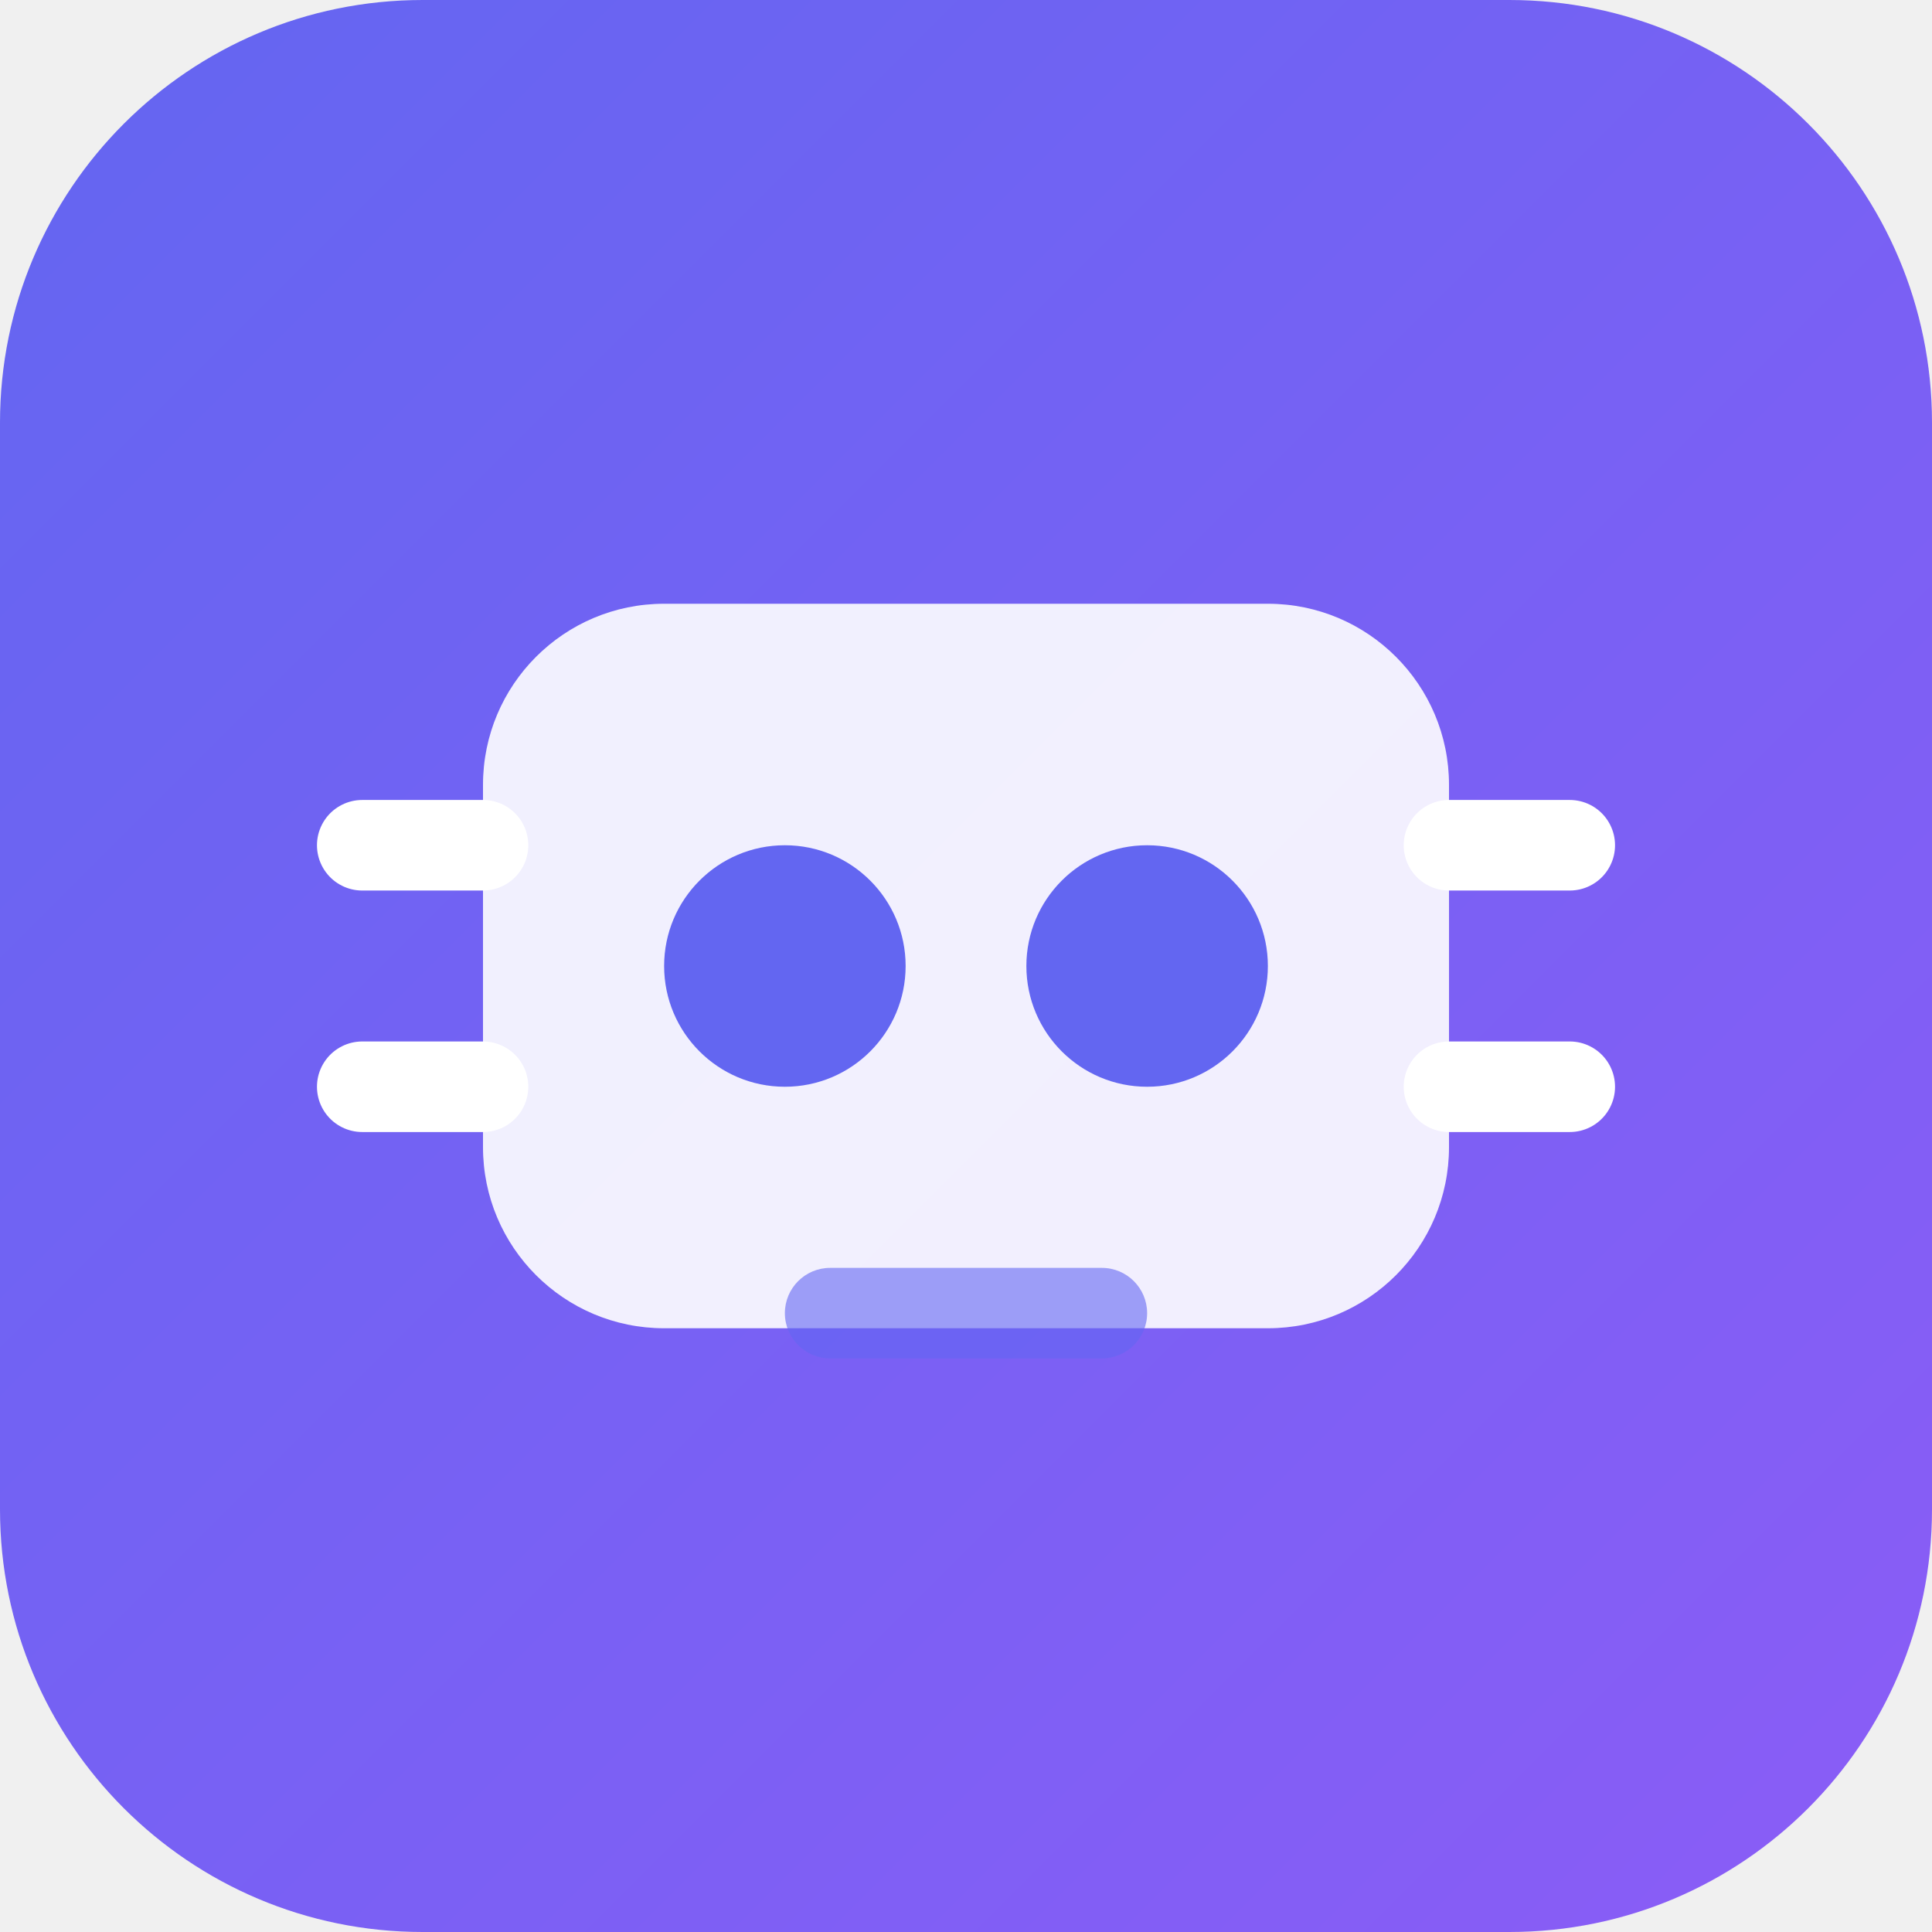
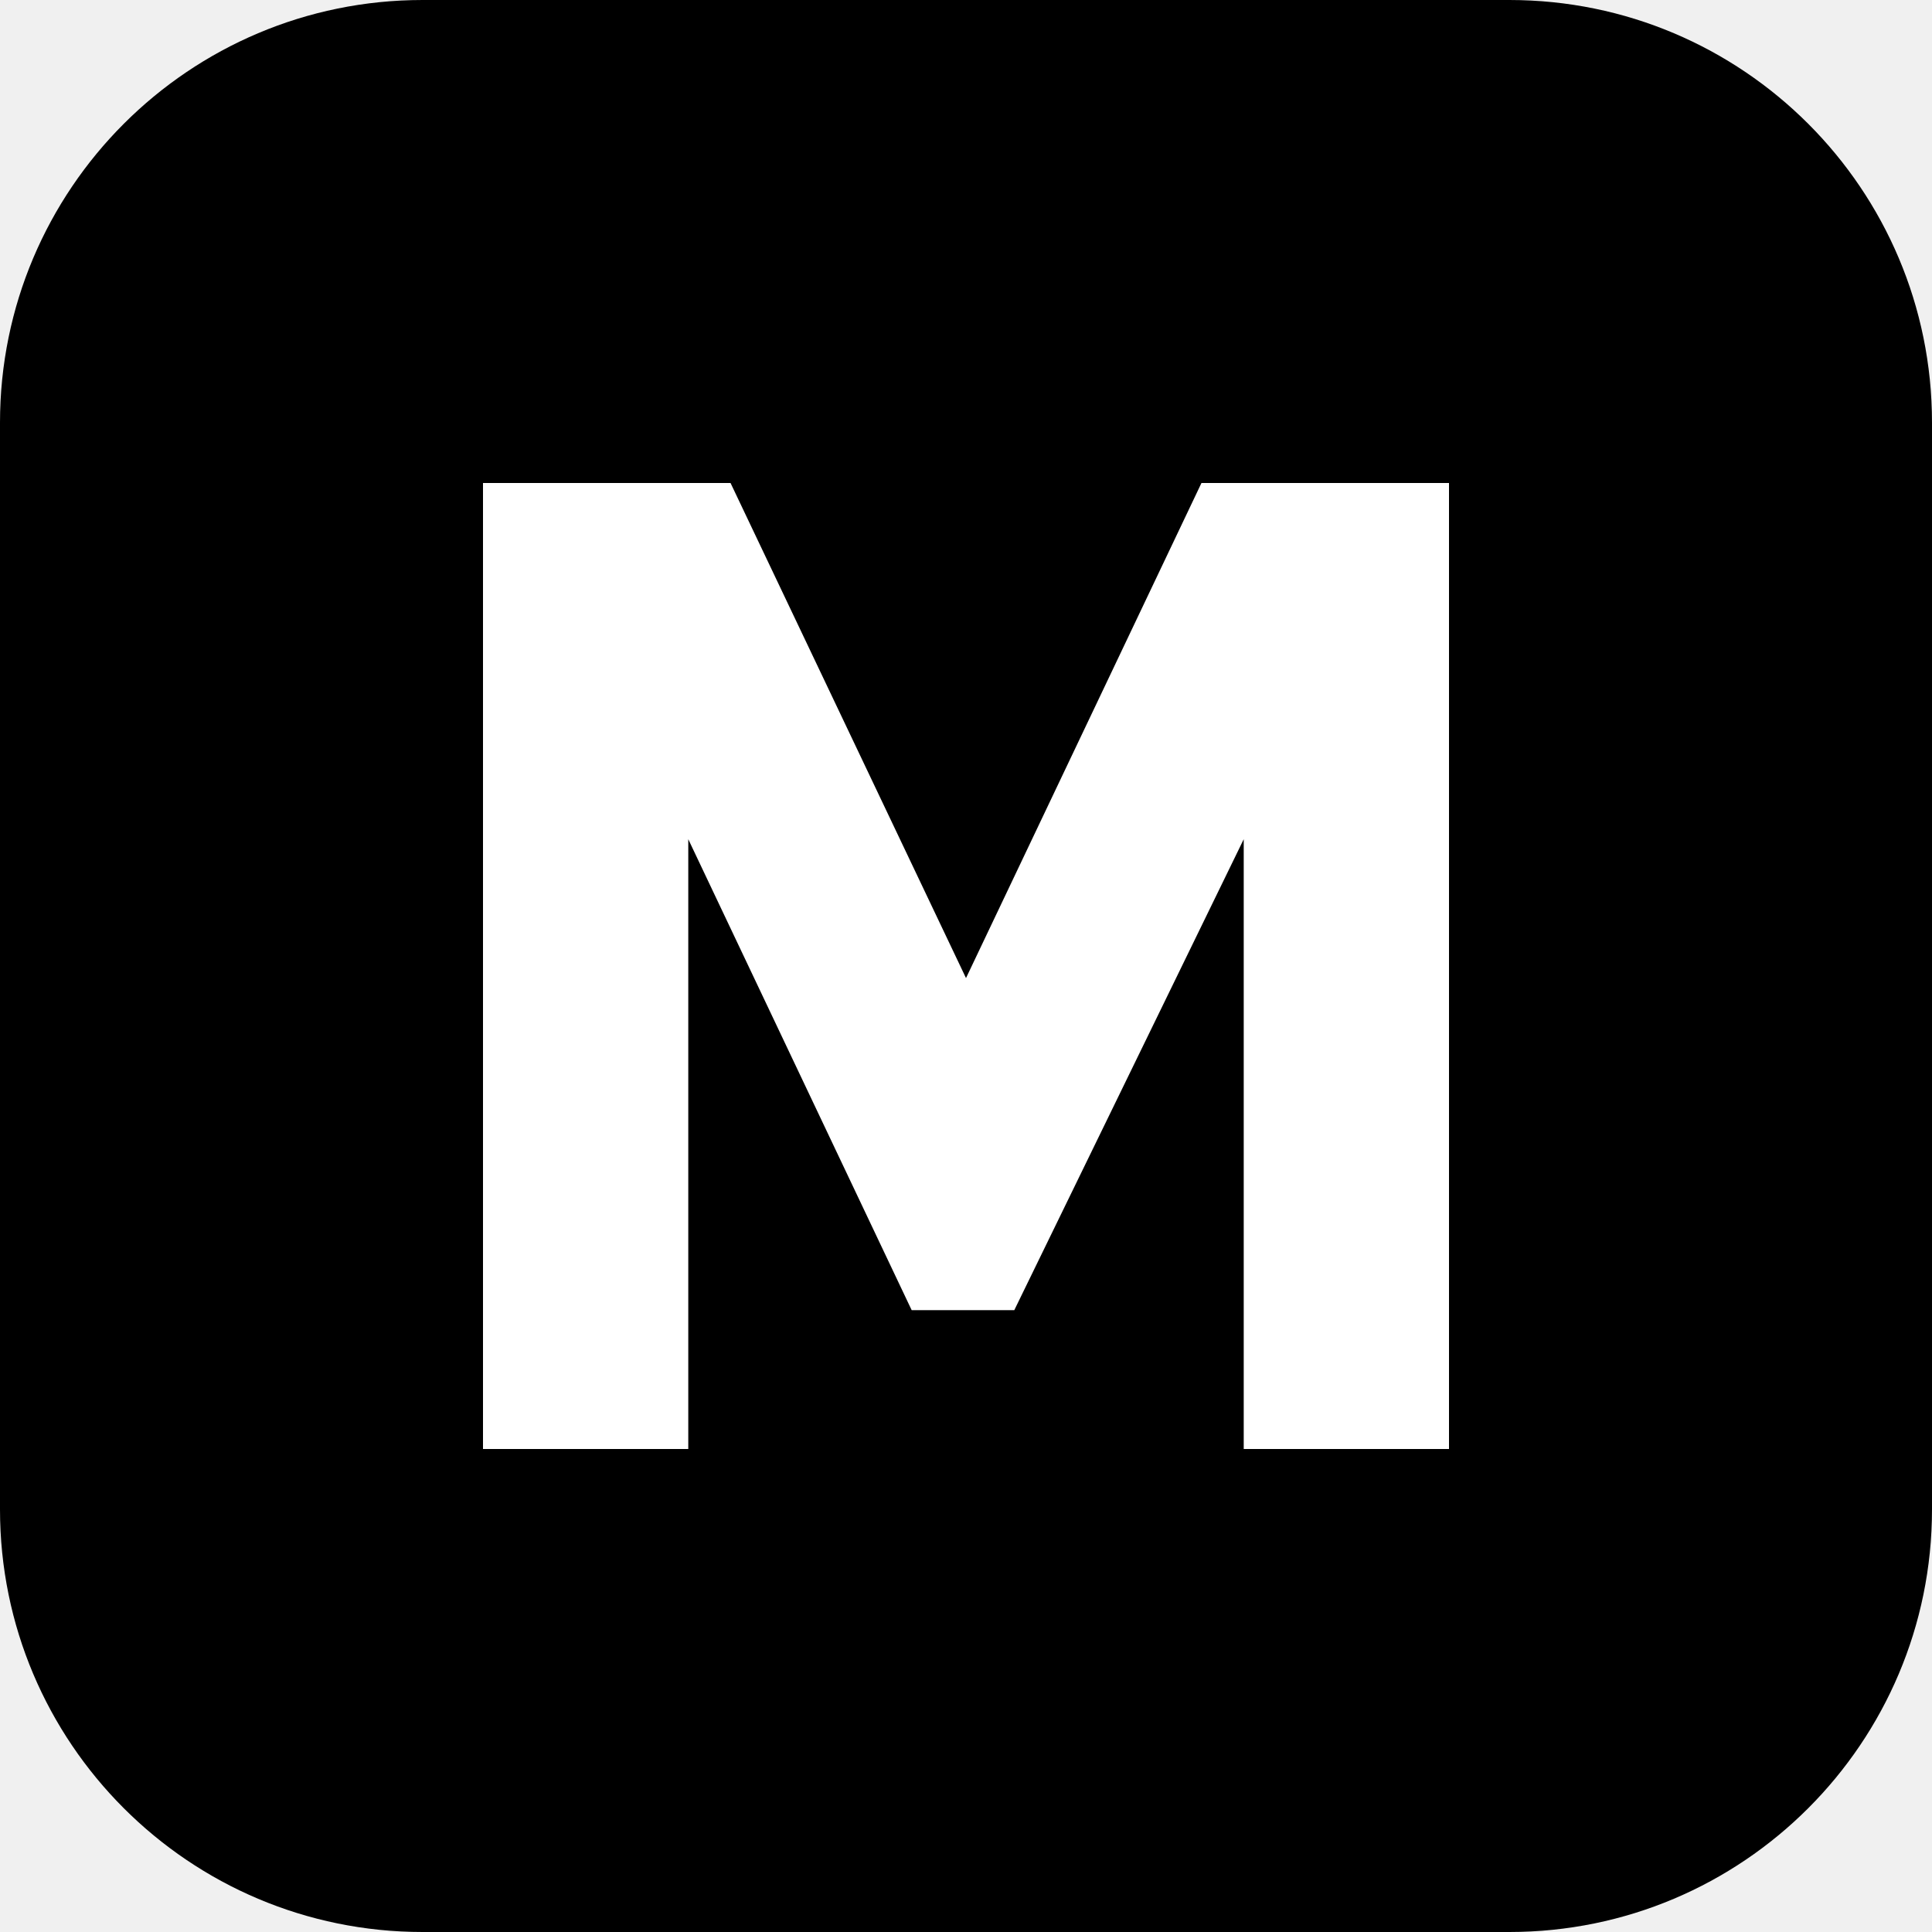
<svg xmlns="http://www.w3.org/2000/svg" viewBox="0 0 32 32">
-   <defs>
-     <linearGradient id="bg" x1="0" y1="0" x2="1" y2="1">
-       <stop offset="0%" stop-color="#6366f1" />
-       <stop offset="100%" stop-color="#8b5cf6" />
-     </linearGradient>
-   </defs>
-   <rect width="32" height="32" rx="7" fill="url(#bg)" />
-   <rect x="8" y="10" width="16" height="12" rx="3" fill="#fff" opacity=".9" />
-   <circle cx="13" cy="16" r="2" fill="#6366f1" />
-   <circle cx="19" cy="16" r="2" fill="#6366f1" />
-   <rect x="13" y="21" width="6" height="1.5" rx=".75" fill="#6366f1" opacity=".6" />
-   <line x1="6" y1="14" x2="8" y2="14" stroke="#fff" stroke-width="1.5" stroke-linecap="round" />
-   <line x1="24" y1="14" x2="26" y2="14" stroke="#fff" stroke-width="1.5" stroke-linecap="round" />
-   <line x1="6" y1="18" x2="8" y2="18" stroke="#fff" stroke-width="1.5" stroke-linecap="round" />
-   <line x1="24" y1="18" x2="26" y2="18" stroke="#fff" stroke-width="1.5" stroke-linecap="round" />
+   <rect width="32" height="32" rx="7" fill="#000" />
+   <path fill="#fff" d="M8 24V8h4.1l3.9 8.2L19.9 8H24v16h-3.4V13.9l-3.8 7.8h-1.7l-3.7-7.8V24z" />
</svg>
